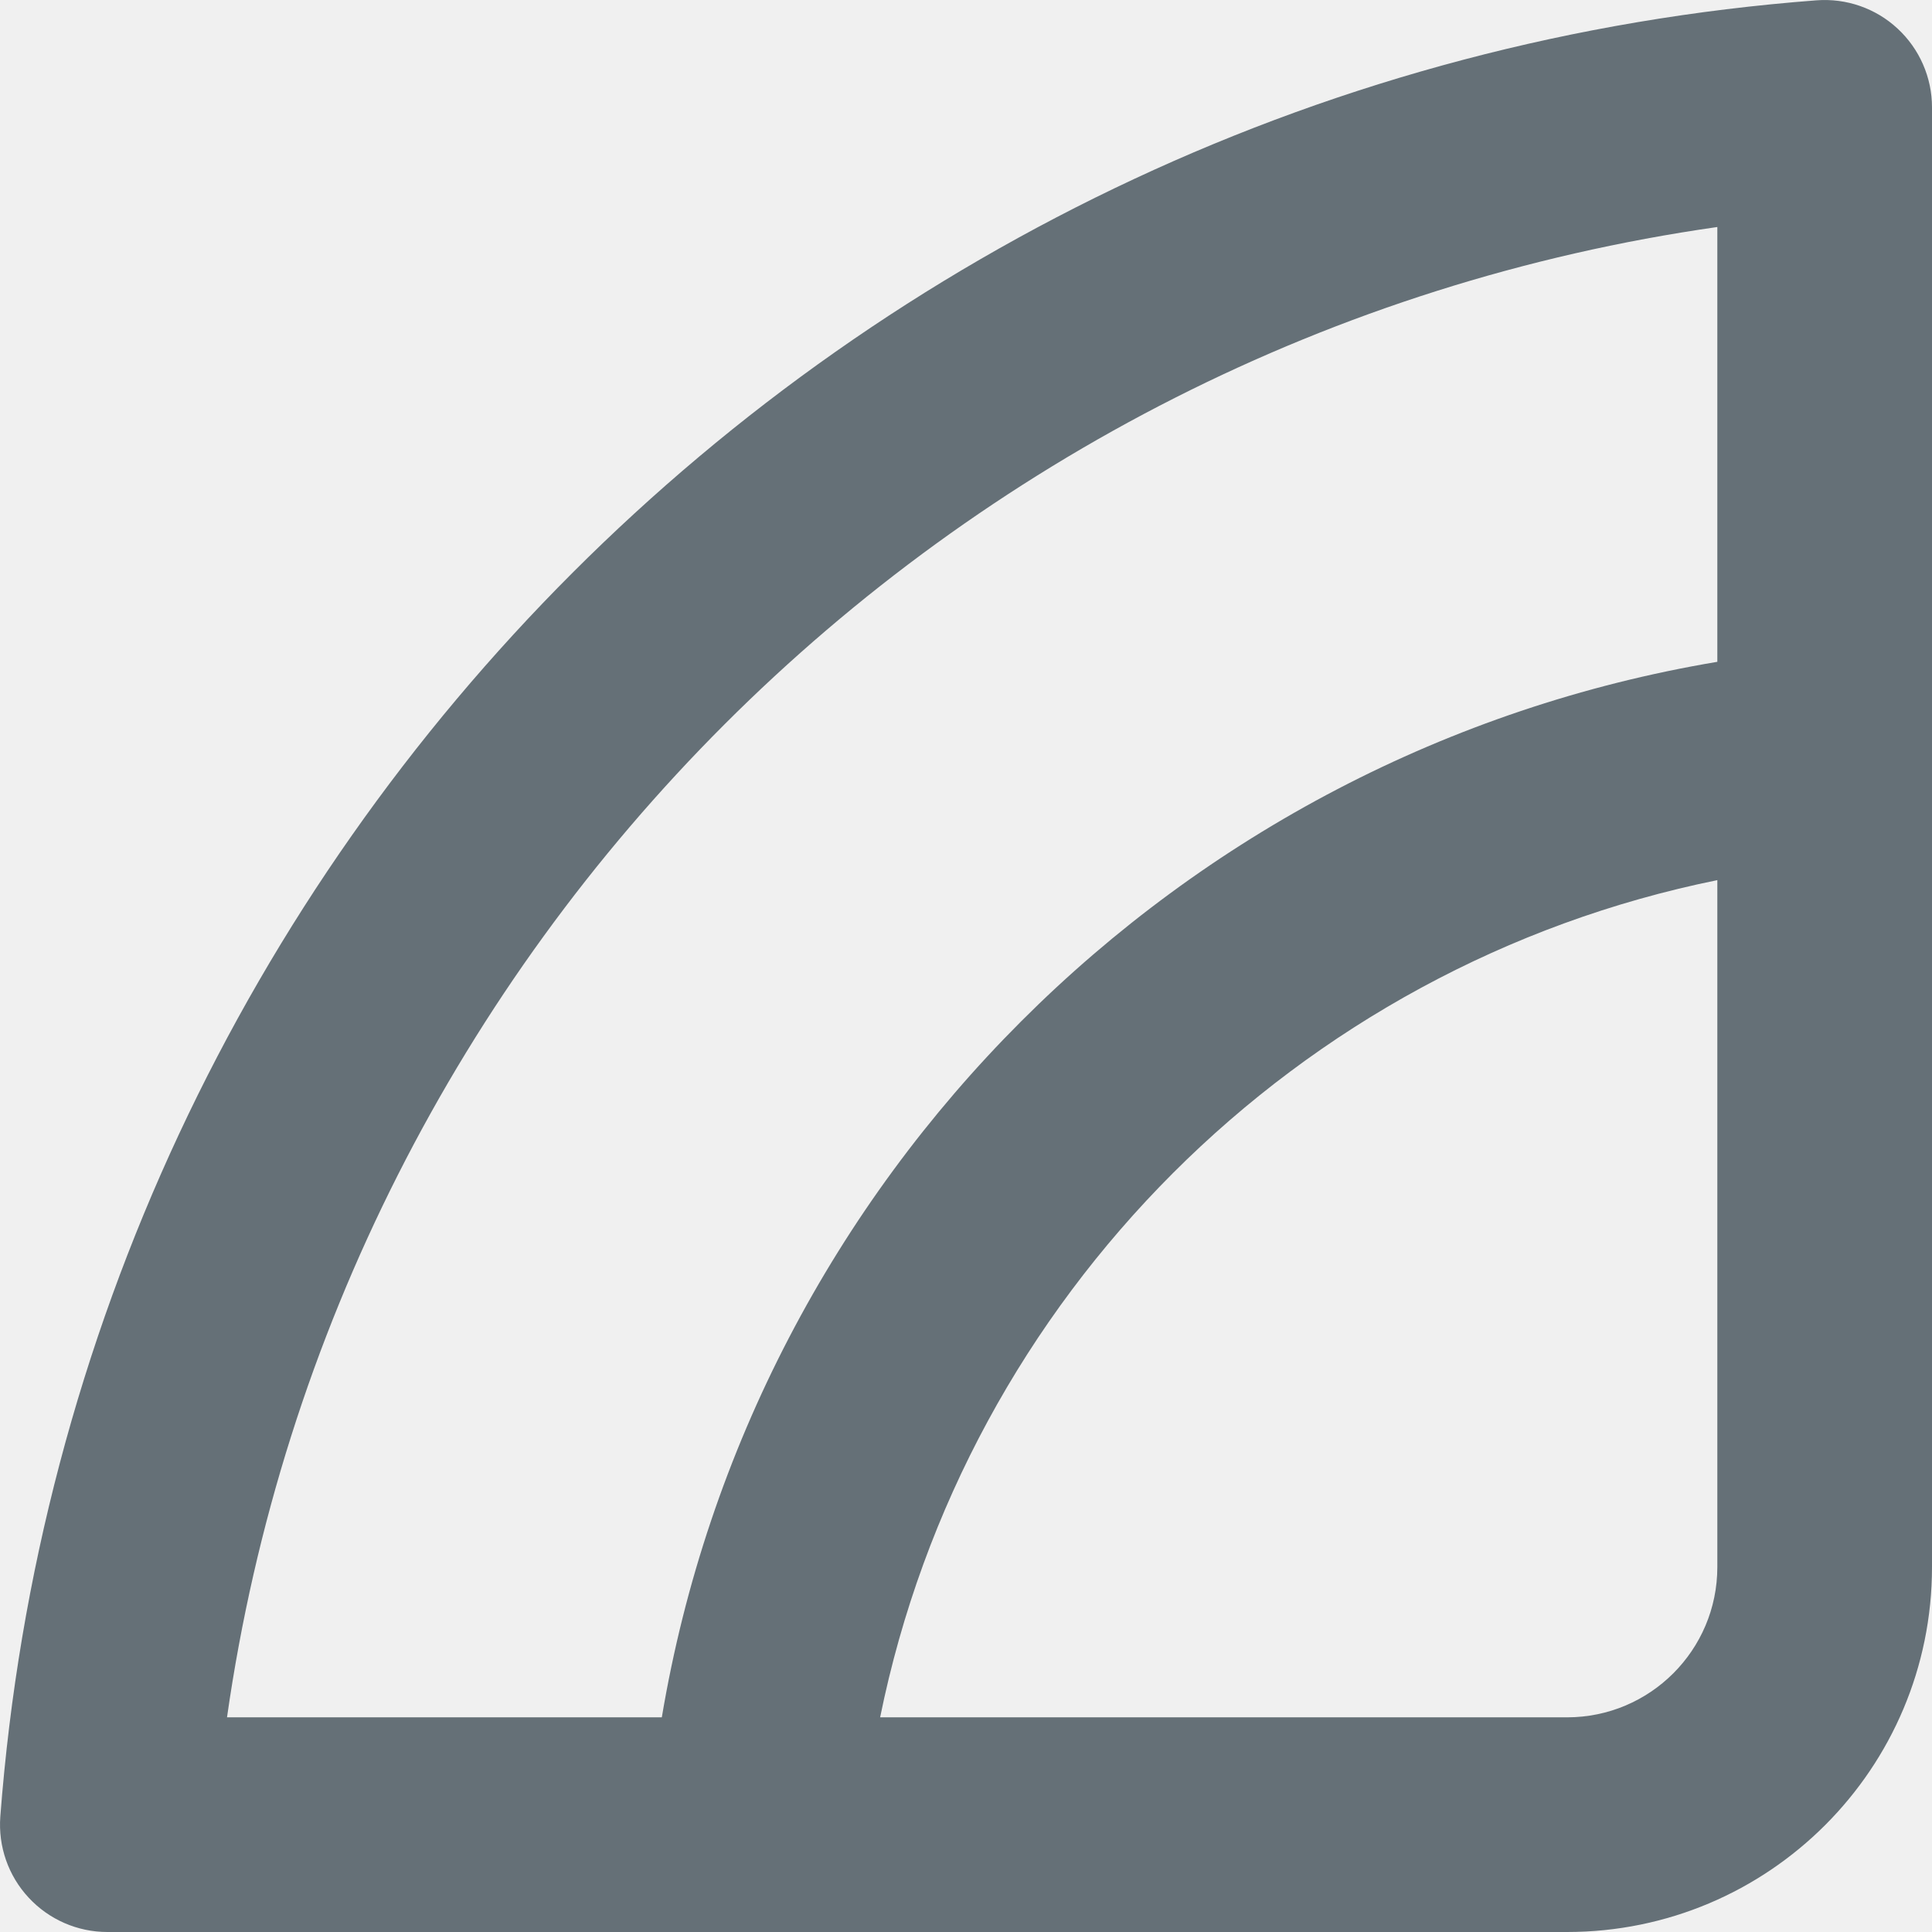
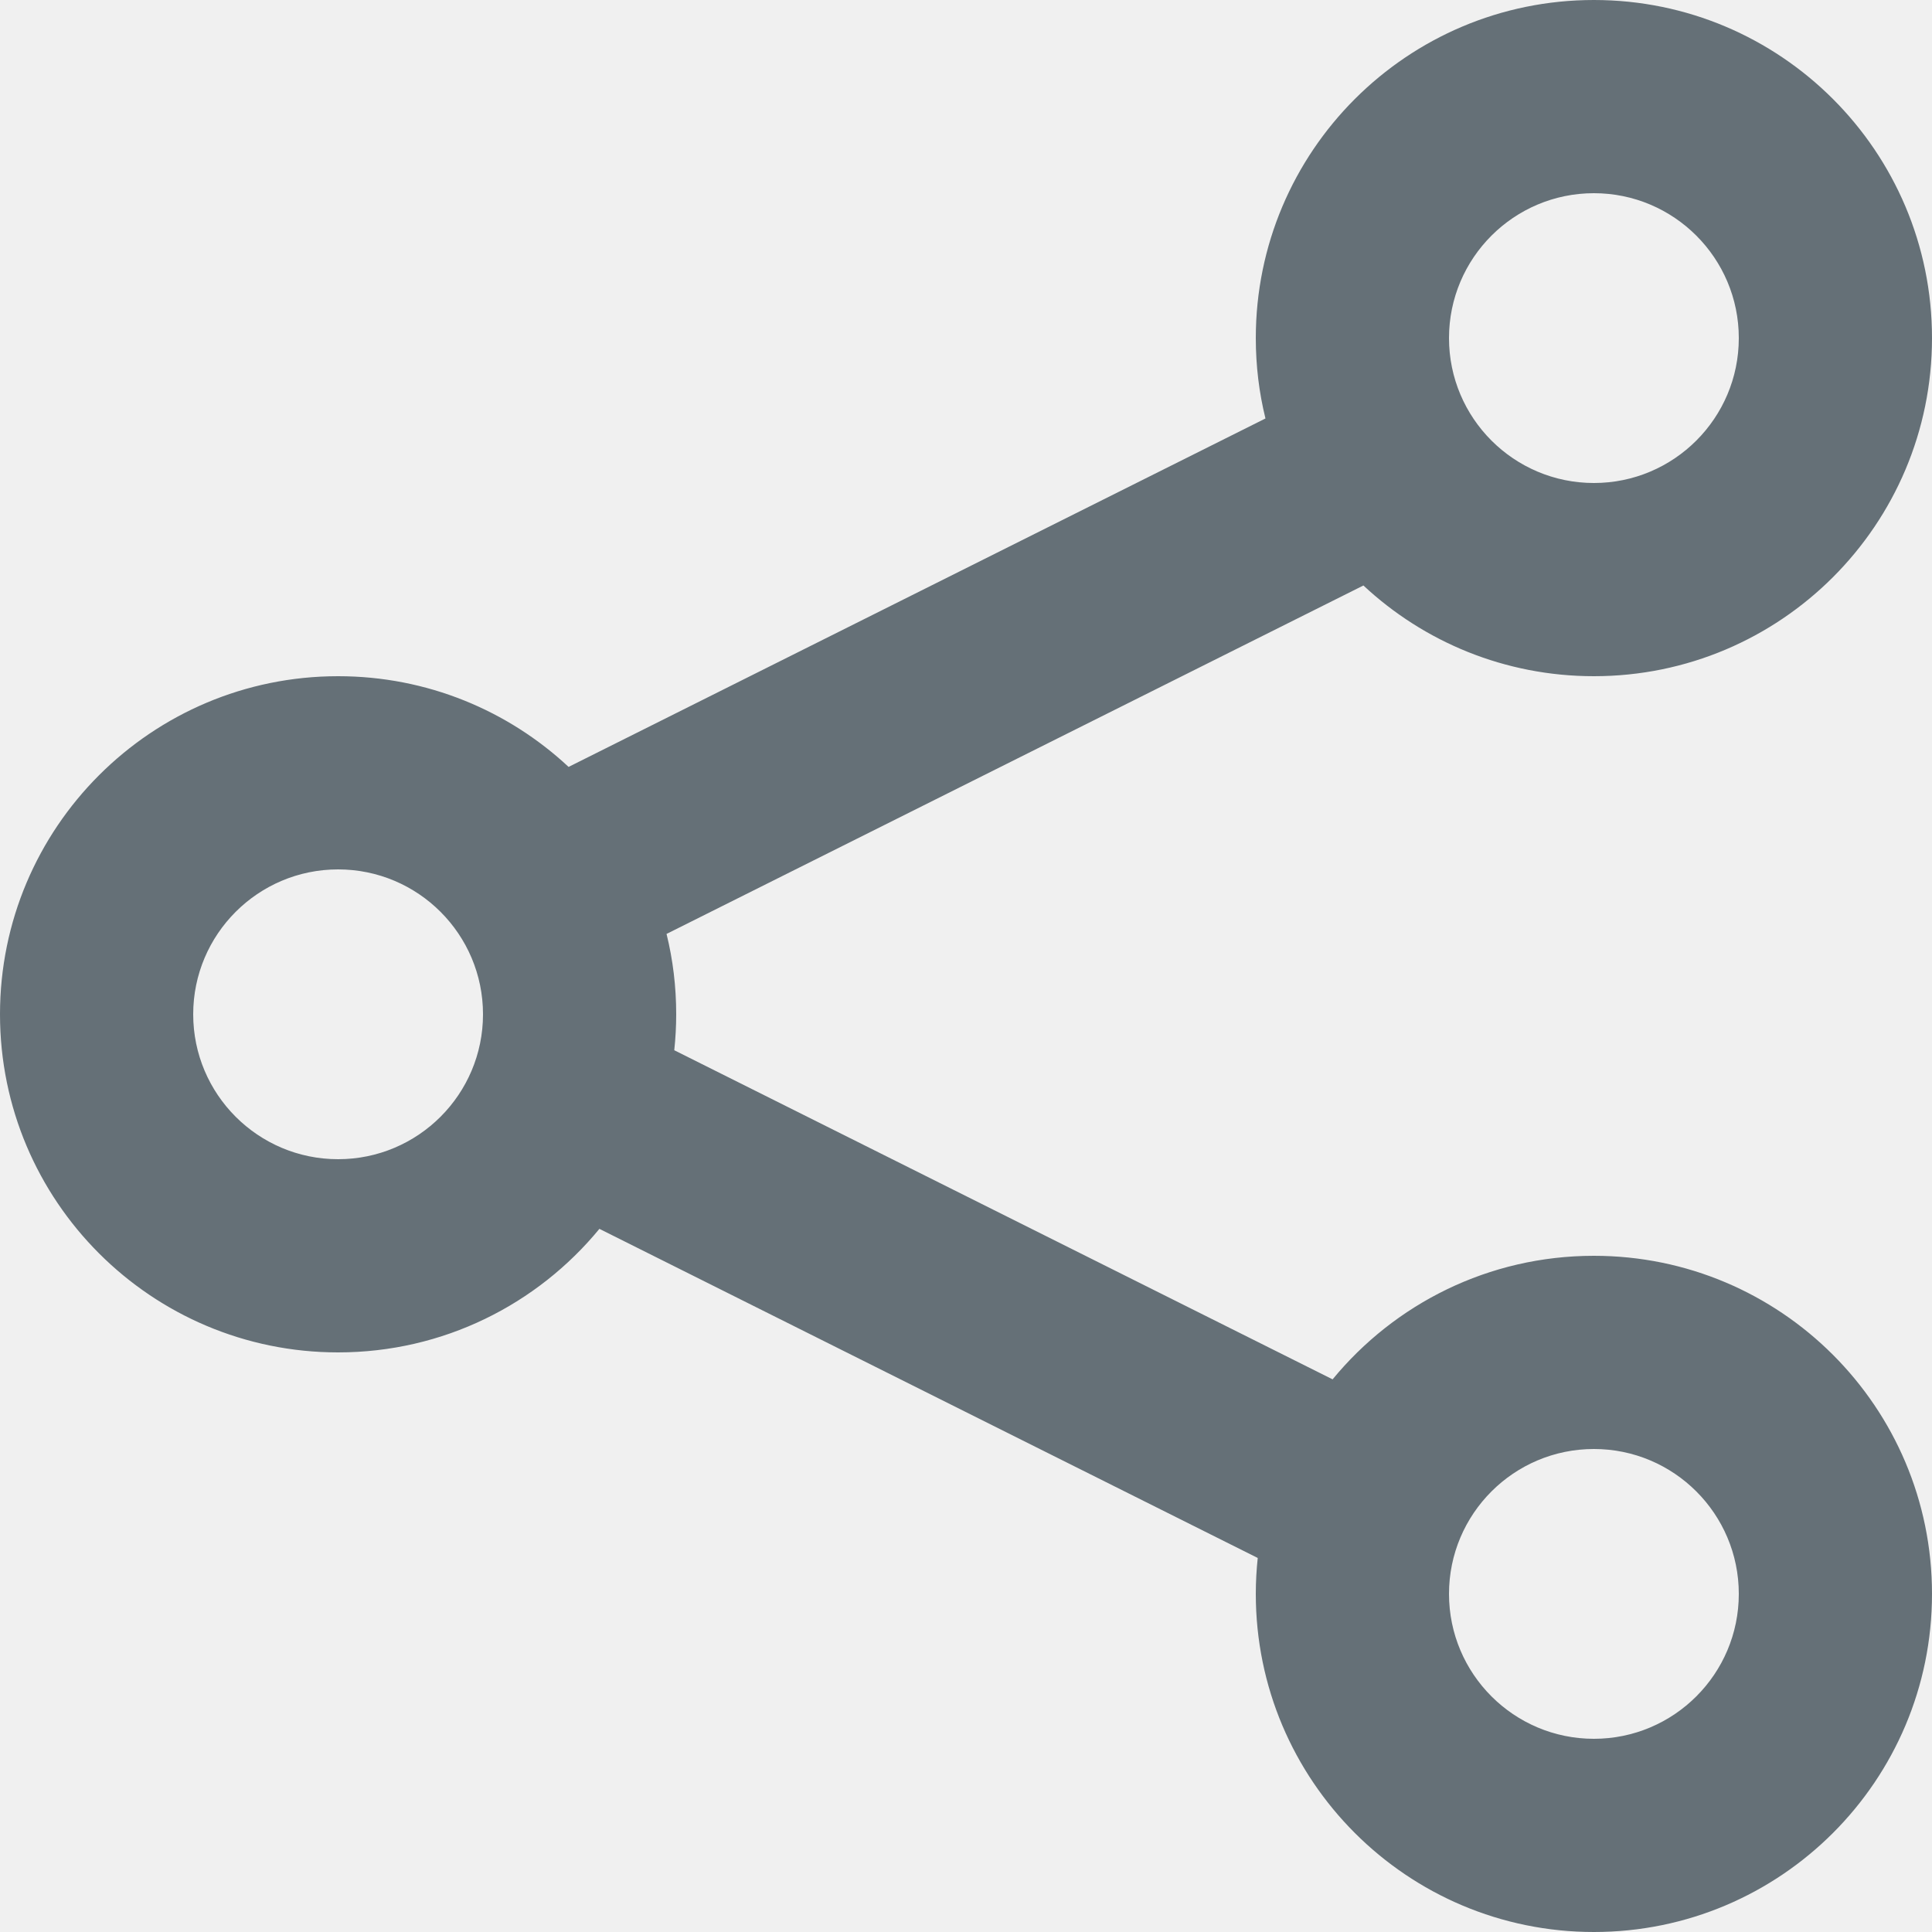
- <svg xmlns="http://www.w3.org/2000/svg" width="18" height="18" viewBox="0 0 18 18" fill="none">
-   <path fill-rule="evenodd" clip-rule="evenodd" d="M18 1C18 0.722 17.884 0.456 17.68 0.267C17.476 0.077 17.202 -0.018 16.924 0.003C7.895 0.69 0.69 7.895 0.003 16.924C-0.018 17.202 0.077 17.476 0.267 17.68C0.456 17.884 0.722 18 1 18H14.6C16.478 18 18 16.478 18 14.6V1ZM6.166 16H2.115C3.14 8.82 8.82 3.14 16 2.115V6.166C10.975 7.009 7.009 10.975 6.166 16ZM8.2 16H14.6C15.373 16 16 15.373 16 14.6V8.2C12.082 8.995 8.995 12.082 8.2 16Z" fill="#657077" />
+ <svg xmlns="http://www.w3.org/2000/svg" width="20" height="20" viewBox="0 0 20 20" fill="none">
+   <g clip-path="url(#clip0_581_94800)">
+     <path fill-rule="evenodd" clip-rule="evenodd" d="M16.5 2C15.672 2 15 2.672 15 3.5C15 4.328 15.672 5 16.5 5C17.328 5 18 4.328 18 3.5C18 2.672 17.328 2 16.5 2ZM13 3.5C13 1.567 14.567 0 16.5 0C18.433 0 20 1.567 20 3.5C20 5.433 18.433 7 16.5 7C15.578 7 14.739 6.644 14.114 6.061L6.9 9.668C6.966 9.935 7 10.213 7 10.5C7 10.626 6.993 10.75 6.98 10.872L13.795 14.279C14.437 13.498 15.41 13 16.5 13C18.433 13 20 14.567 20 16.5C20 18.433 18.433 20 16.5 20C14.567 20 13 18.433 13 16.5C13 16.374 13.007 16.25 13.02 16.128L6.205 12.721C5.563 13.502 4.59 14 3.5 14C1.567 14 0 12.433 0 10.5C0 8.567 1.567 7 3.5 7C4.422 7 5.261 7.356 5.886 7.939L13.1 4.332C13.034 4.065 13 3.787 13 3.5ZM3.5 9C2.672 9 2 9.672 2 10.5C2 11.328 2.672 12 3.5 12C4.328 12 5 11.328 5 10.5C5 9.672 4.328 9 3.5 9ZM16.5 15C15.672 15 15 15.672 15 16.5C15 17.328 15.672 18 16.5 18C17.328 18 18 17.328 18 16.5C18 15.672 17.328 15 16.5 15Z" fill="#657077" />
+   </g>
+   <defs>
+     <clipPath id="clip0_581_94800">
+       <rect width="20" height="20" fill="white" />
+     </clipPath>
+   </defs>
</svg>
